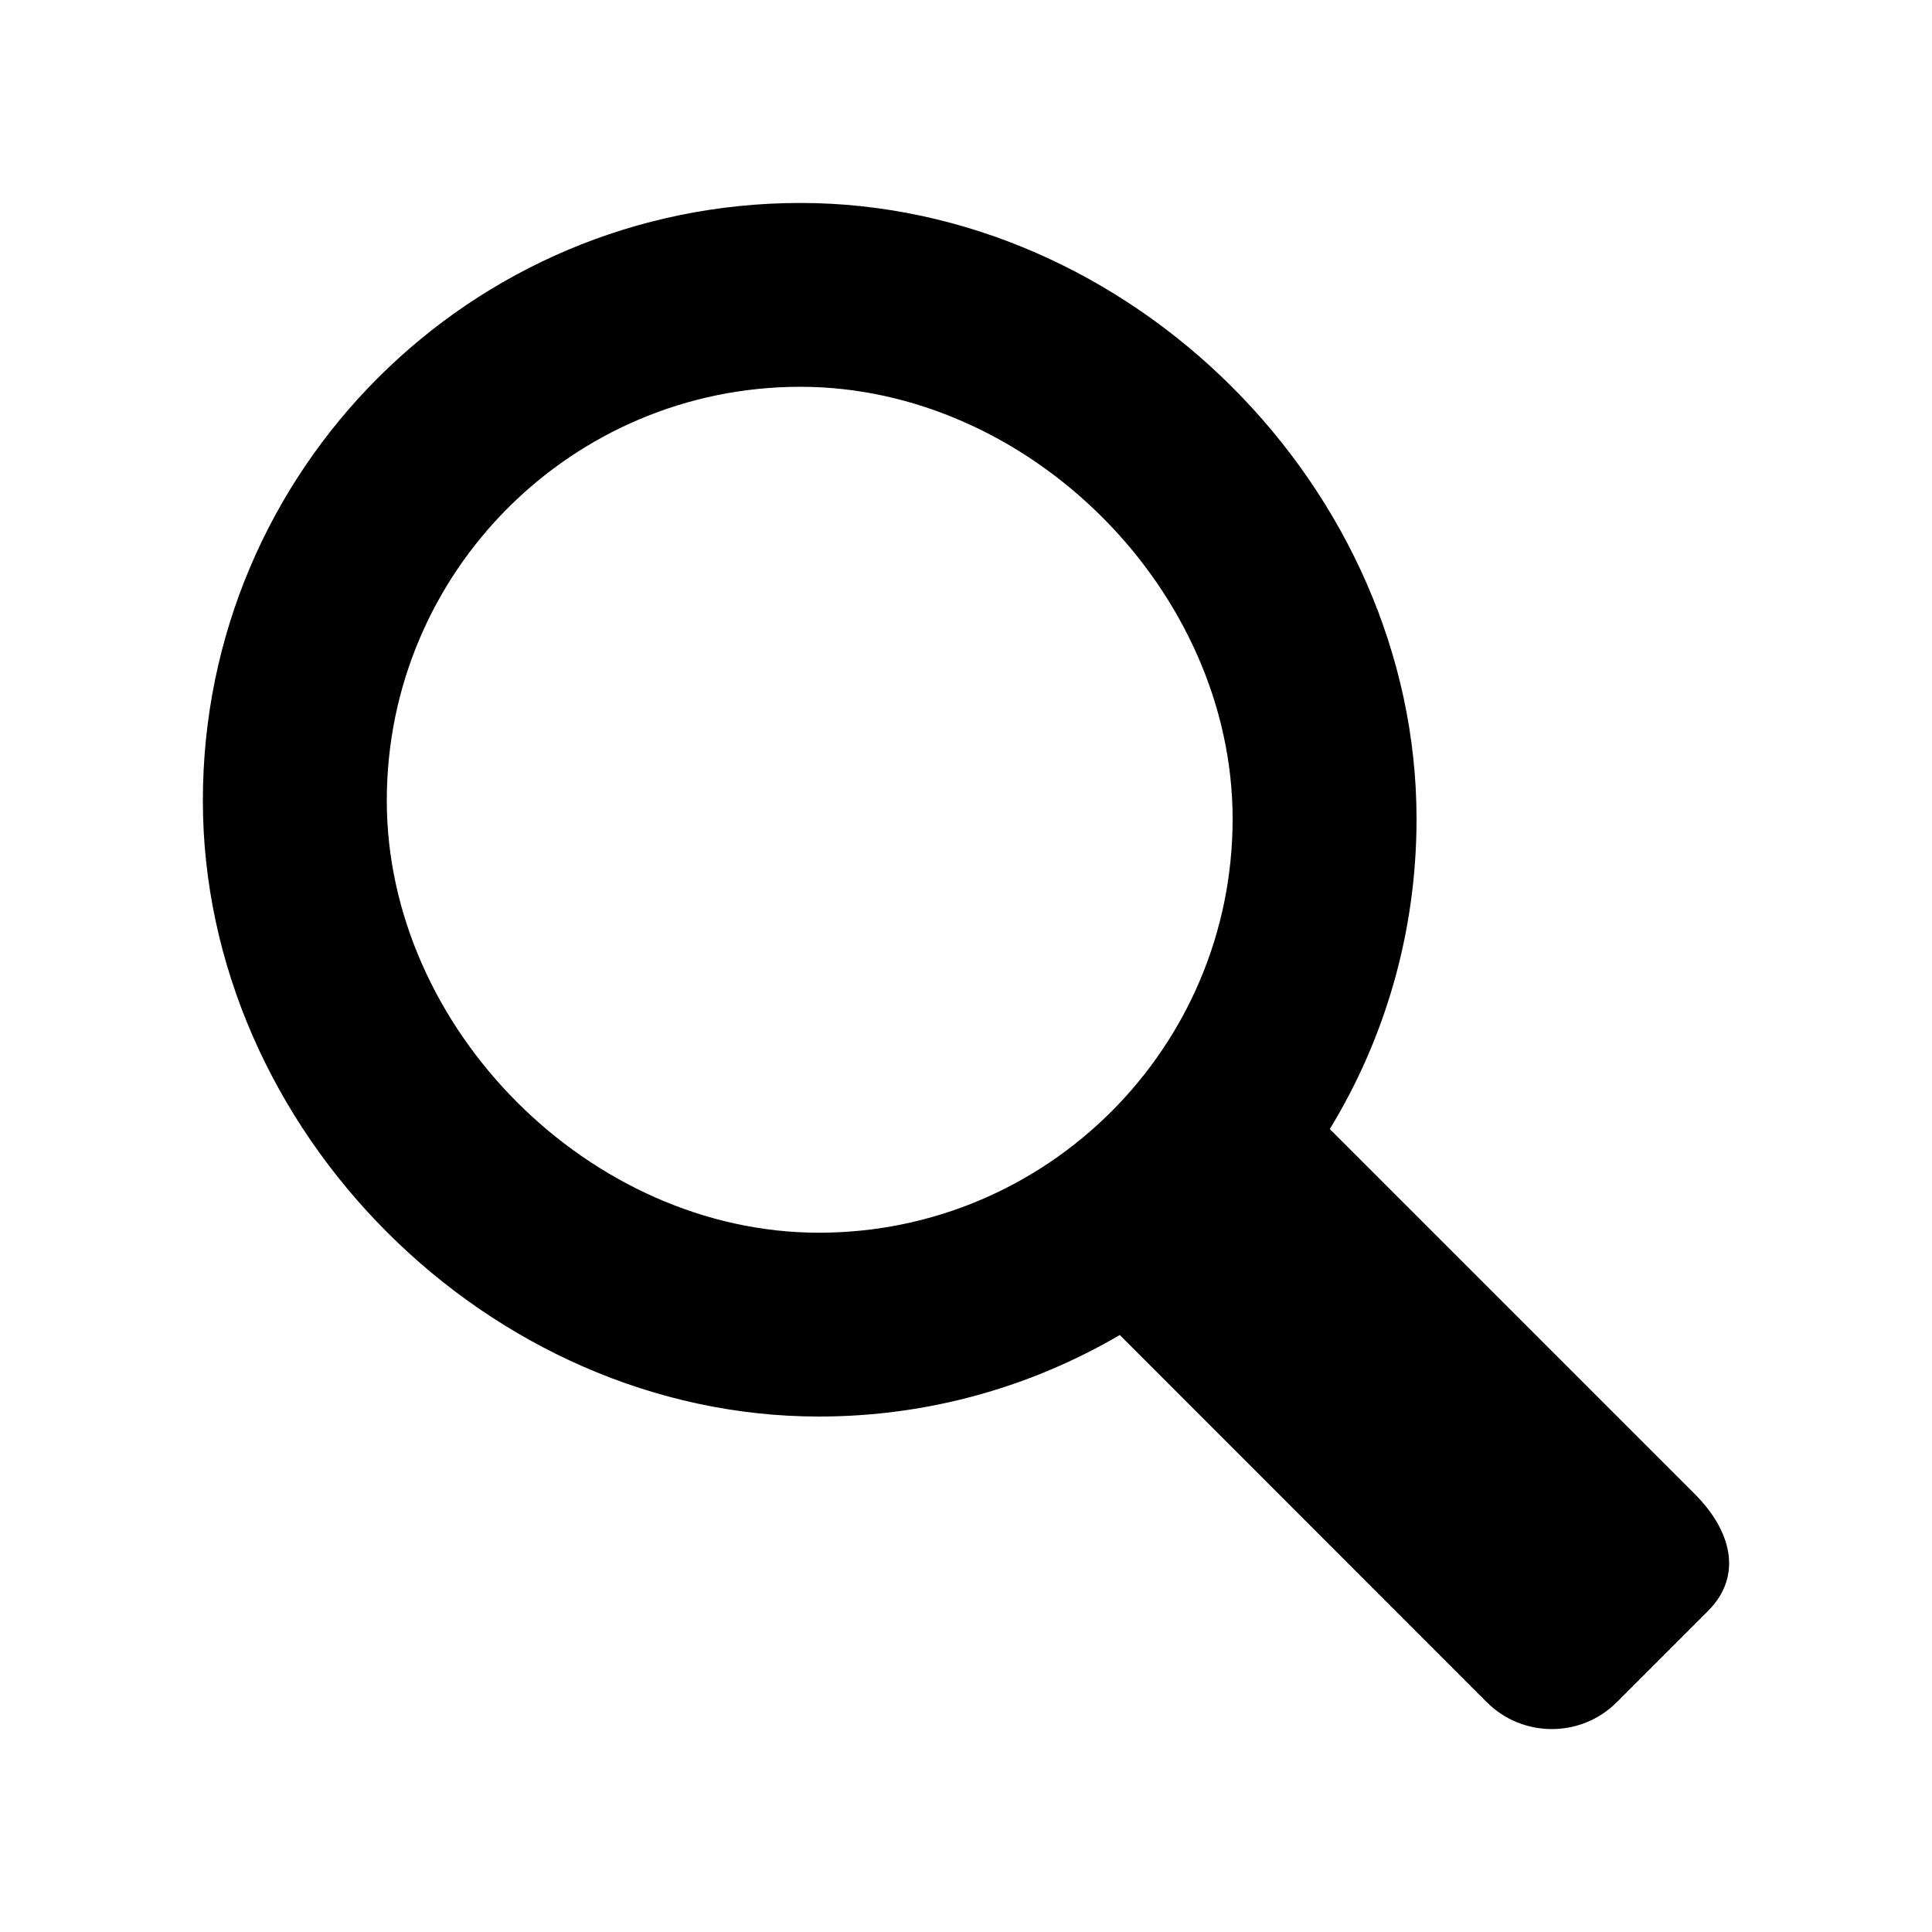
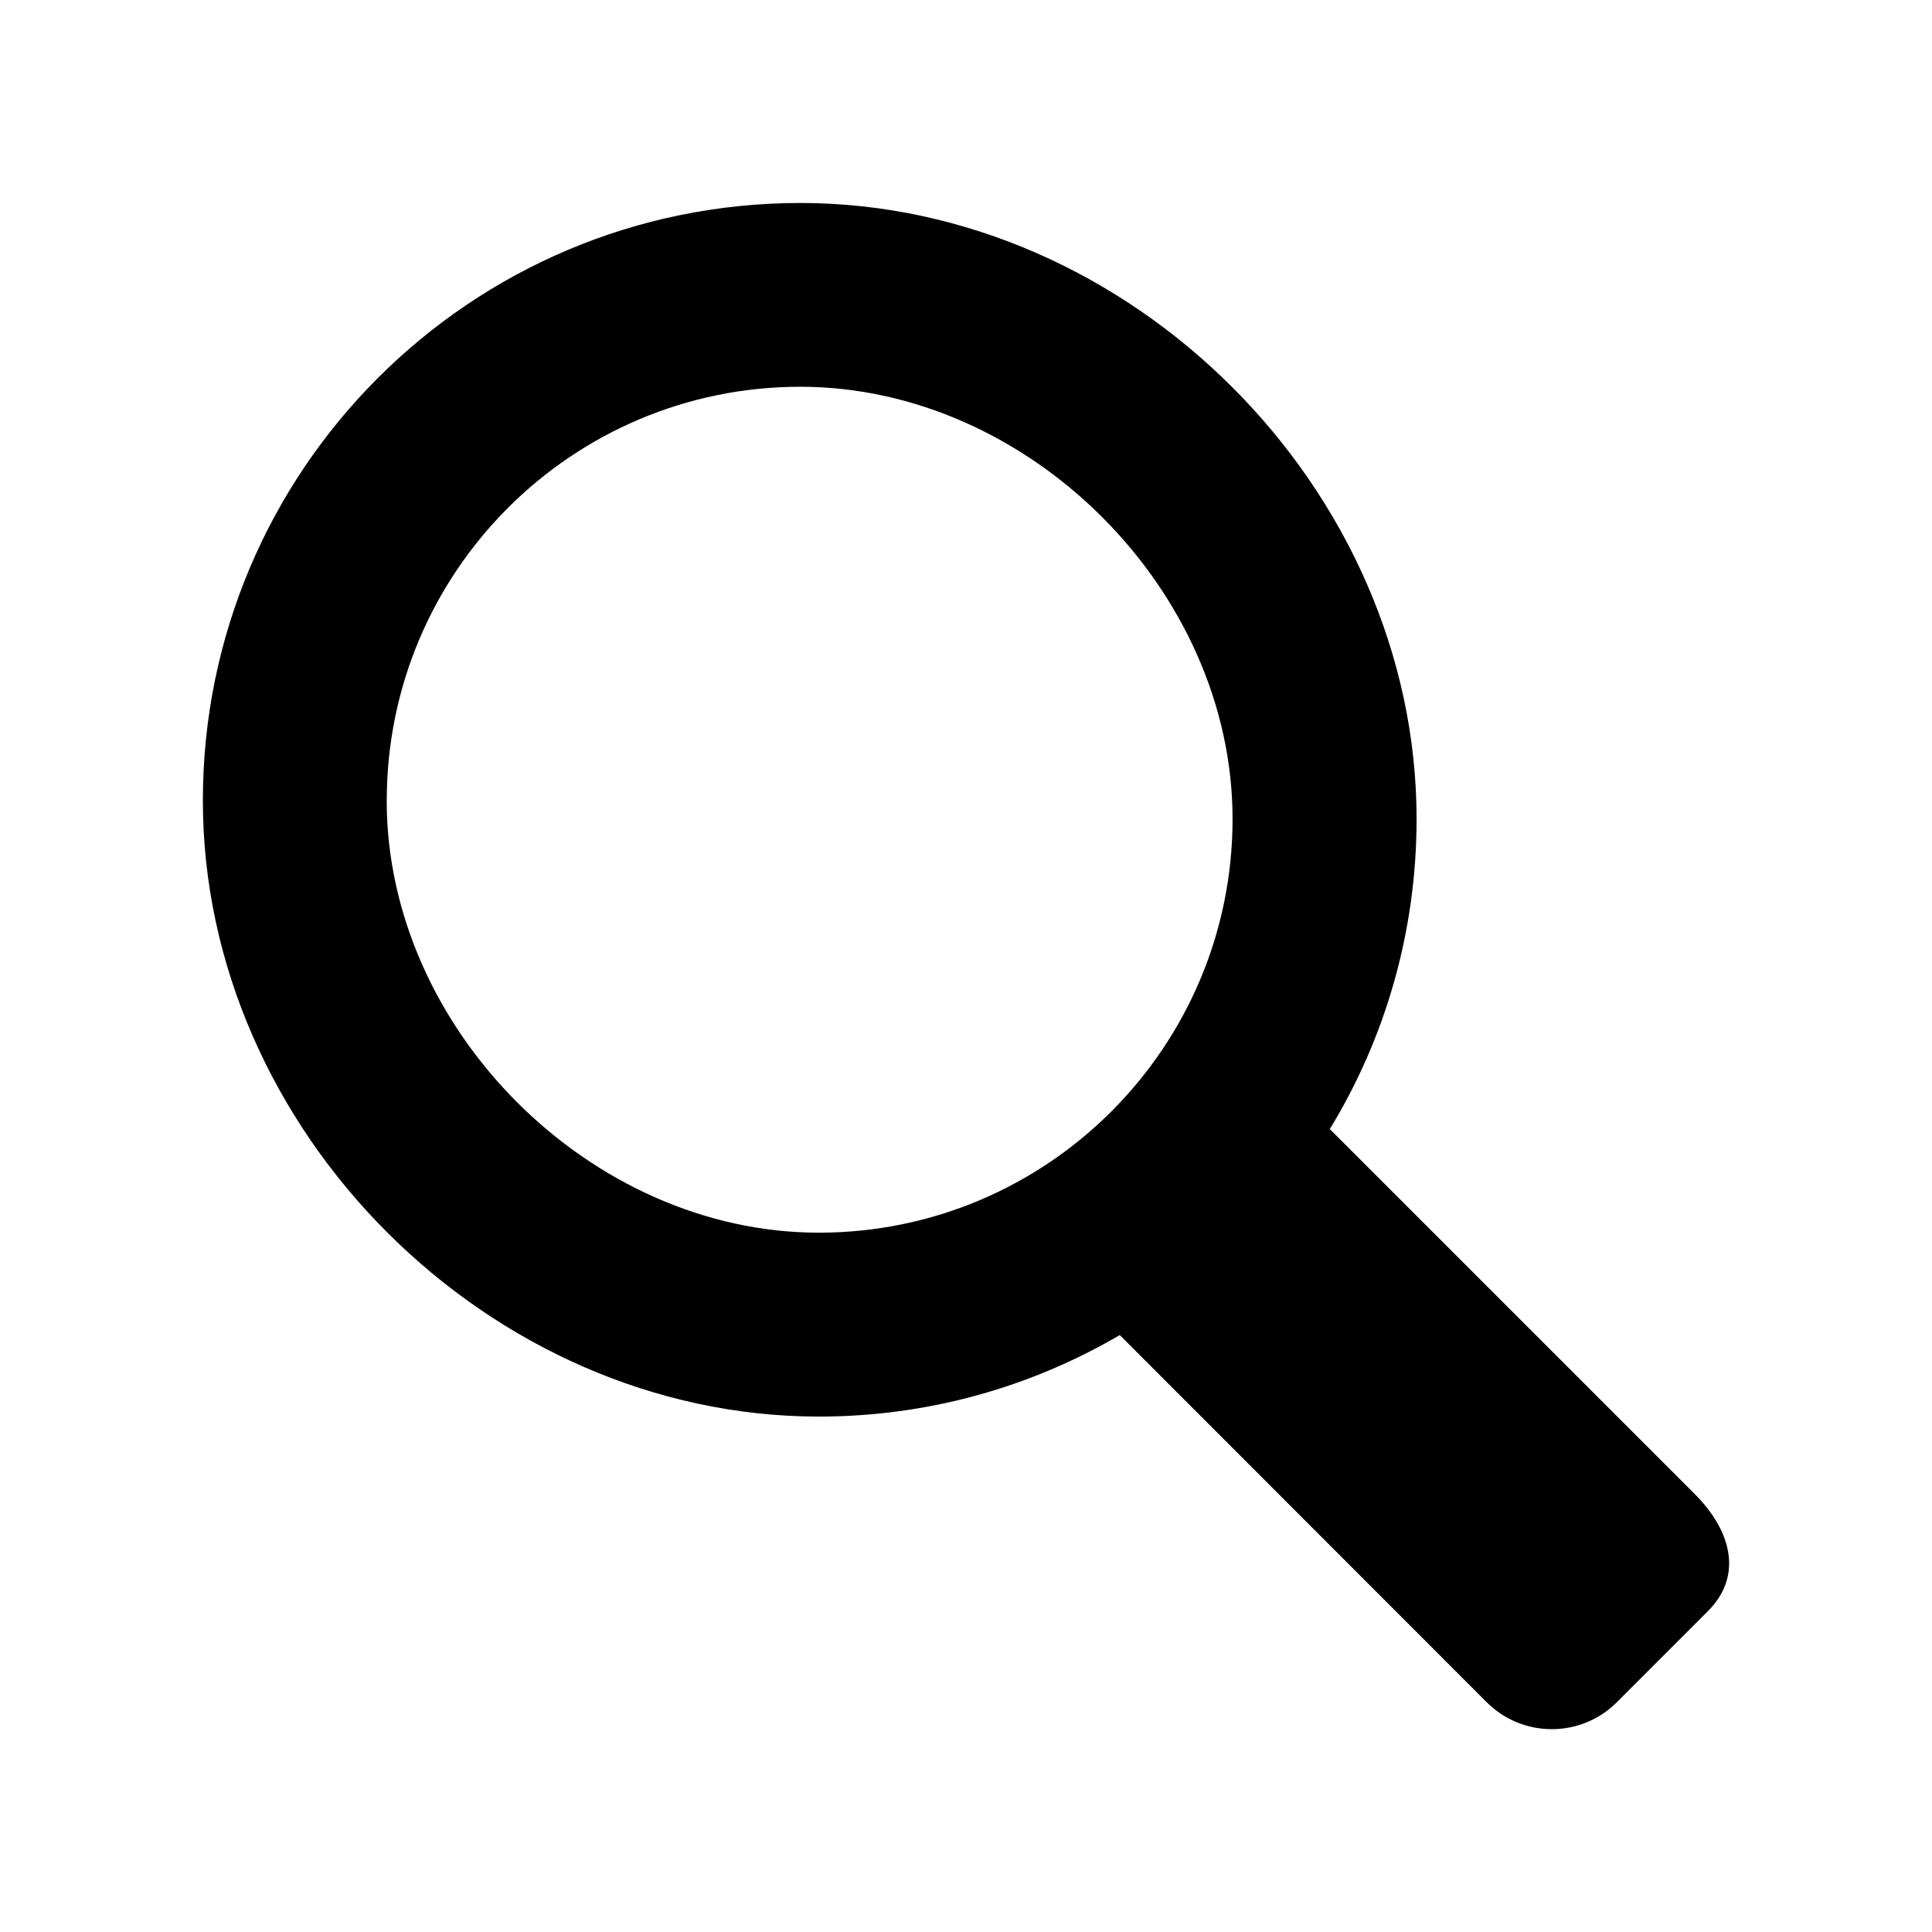
- <svg xmlns="http://www.w3.org/2000/svg" version="1.1" width="20" height="20" viewBox="0 0 20 20">
-   <path d="M17.545 15.467l-3.779-3.779c0.57-0.935 0.898-2.035 0.898-3.21 0-3.417-2.961-6.377-6.378-6.377s-6.186 2.769-6.186 6.186c0 3.416 2.961 6.377 6.377 6.377 1.137 0 2.2-0.309 3.115-0.844l3.799 3.801c0.372 0.371 0.975 0.371 1.346 0l0.943-0.943c0.371-0.371 0.236-0.84-0.135-1.211zM4.004 8.287c0-2.366 1.917-4.283 4.282-4.283s4.474 2.107 4.474 4.474c0 2.365-1.918 4.283-4.283 4.283s-4.473-2.109-4.473-4.474z" />
+ <svg xmlns="http://www.w3.org/2000/svg" version="1.1" width="32" height="32" viewBox="0 0 32 32">
+   <path d="M28.072 24.747l-6.046-6.046c0.912-1.496 1.437-3.256 1.437-5.136 0-5.467-4.738-10.203-10.205-10.203s-9.898 4.43-9.898 9.898c0 5.466 4.738 10.203 10.203 10.203 1.819 0 3.52-0.494 4.984-1.35l6.078 6.082c0.595 0.594 1.56 0.594 2.154 0l1.509-1.509c0.594-0.594 0.378-1.344-0.216-1.938zM6.406 13.259c0-3.786 3.067-6.853 6.851-6.853s7.158 3.371 7.158 7.158c0 3.784-3.069 6.853-6.853 6.853s-7.157-3.374-7.157-7.158z" />
</svg>
